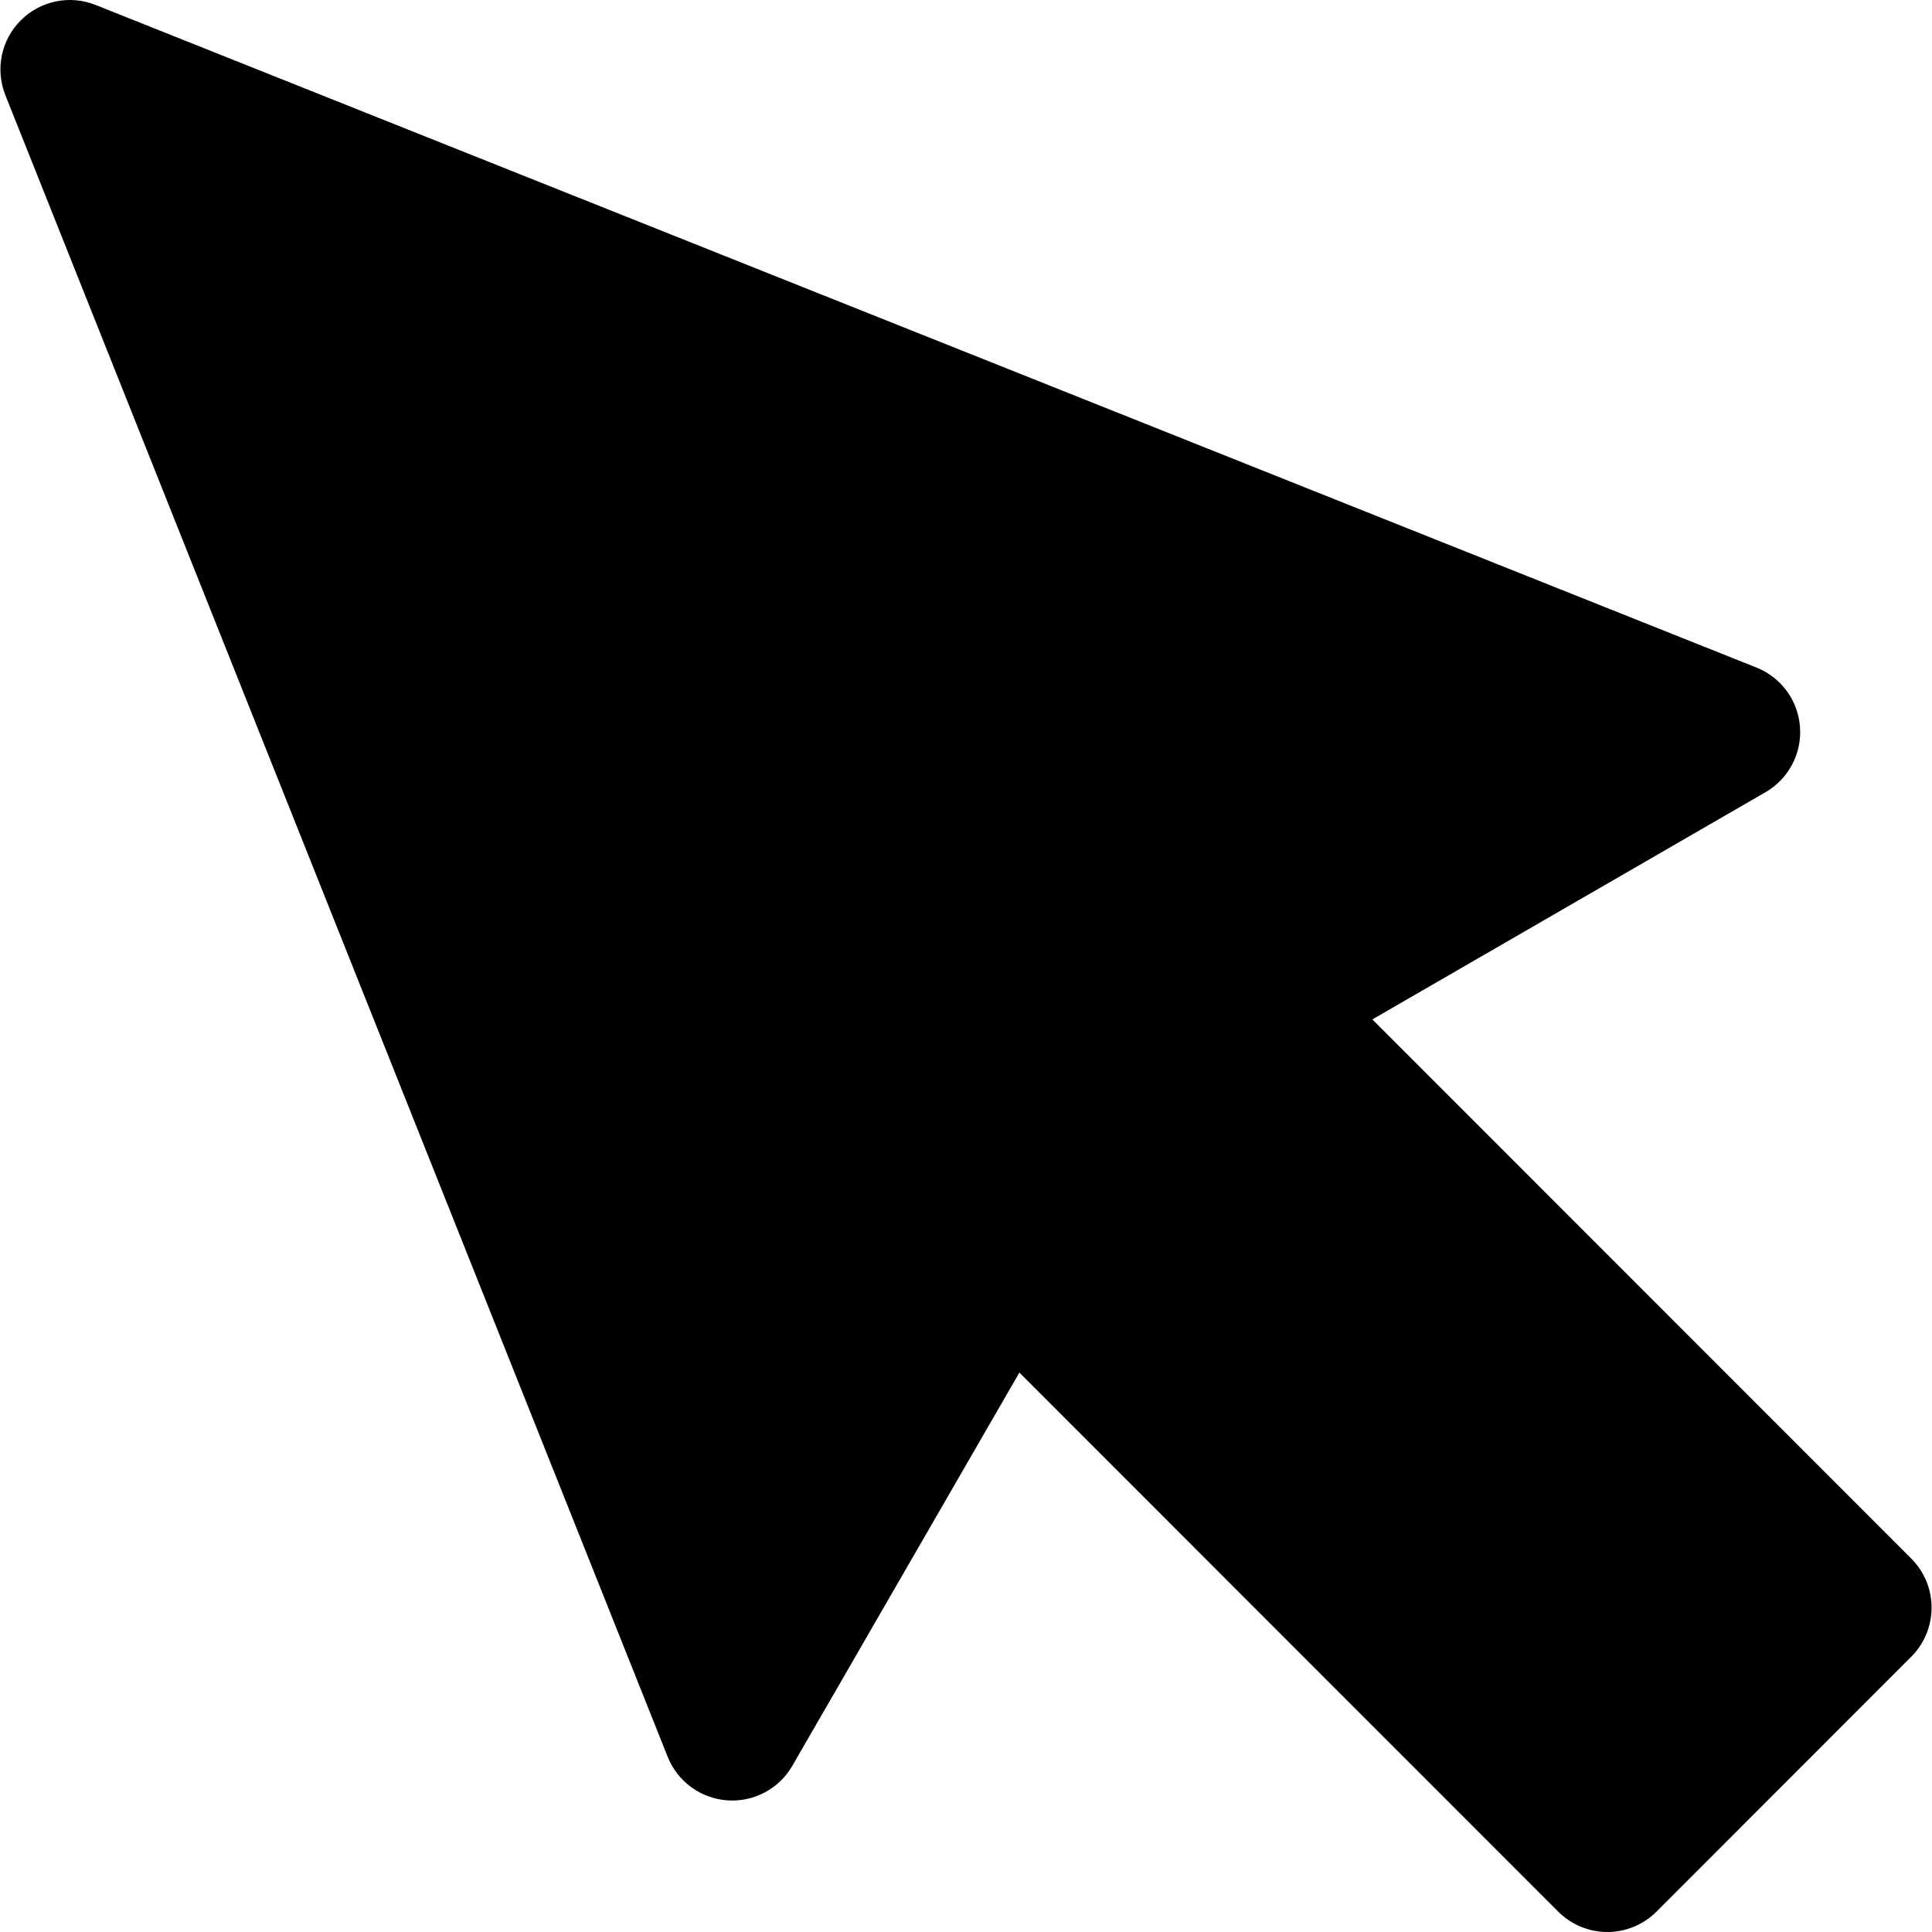
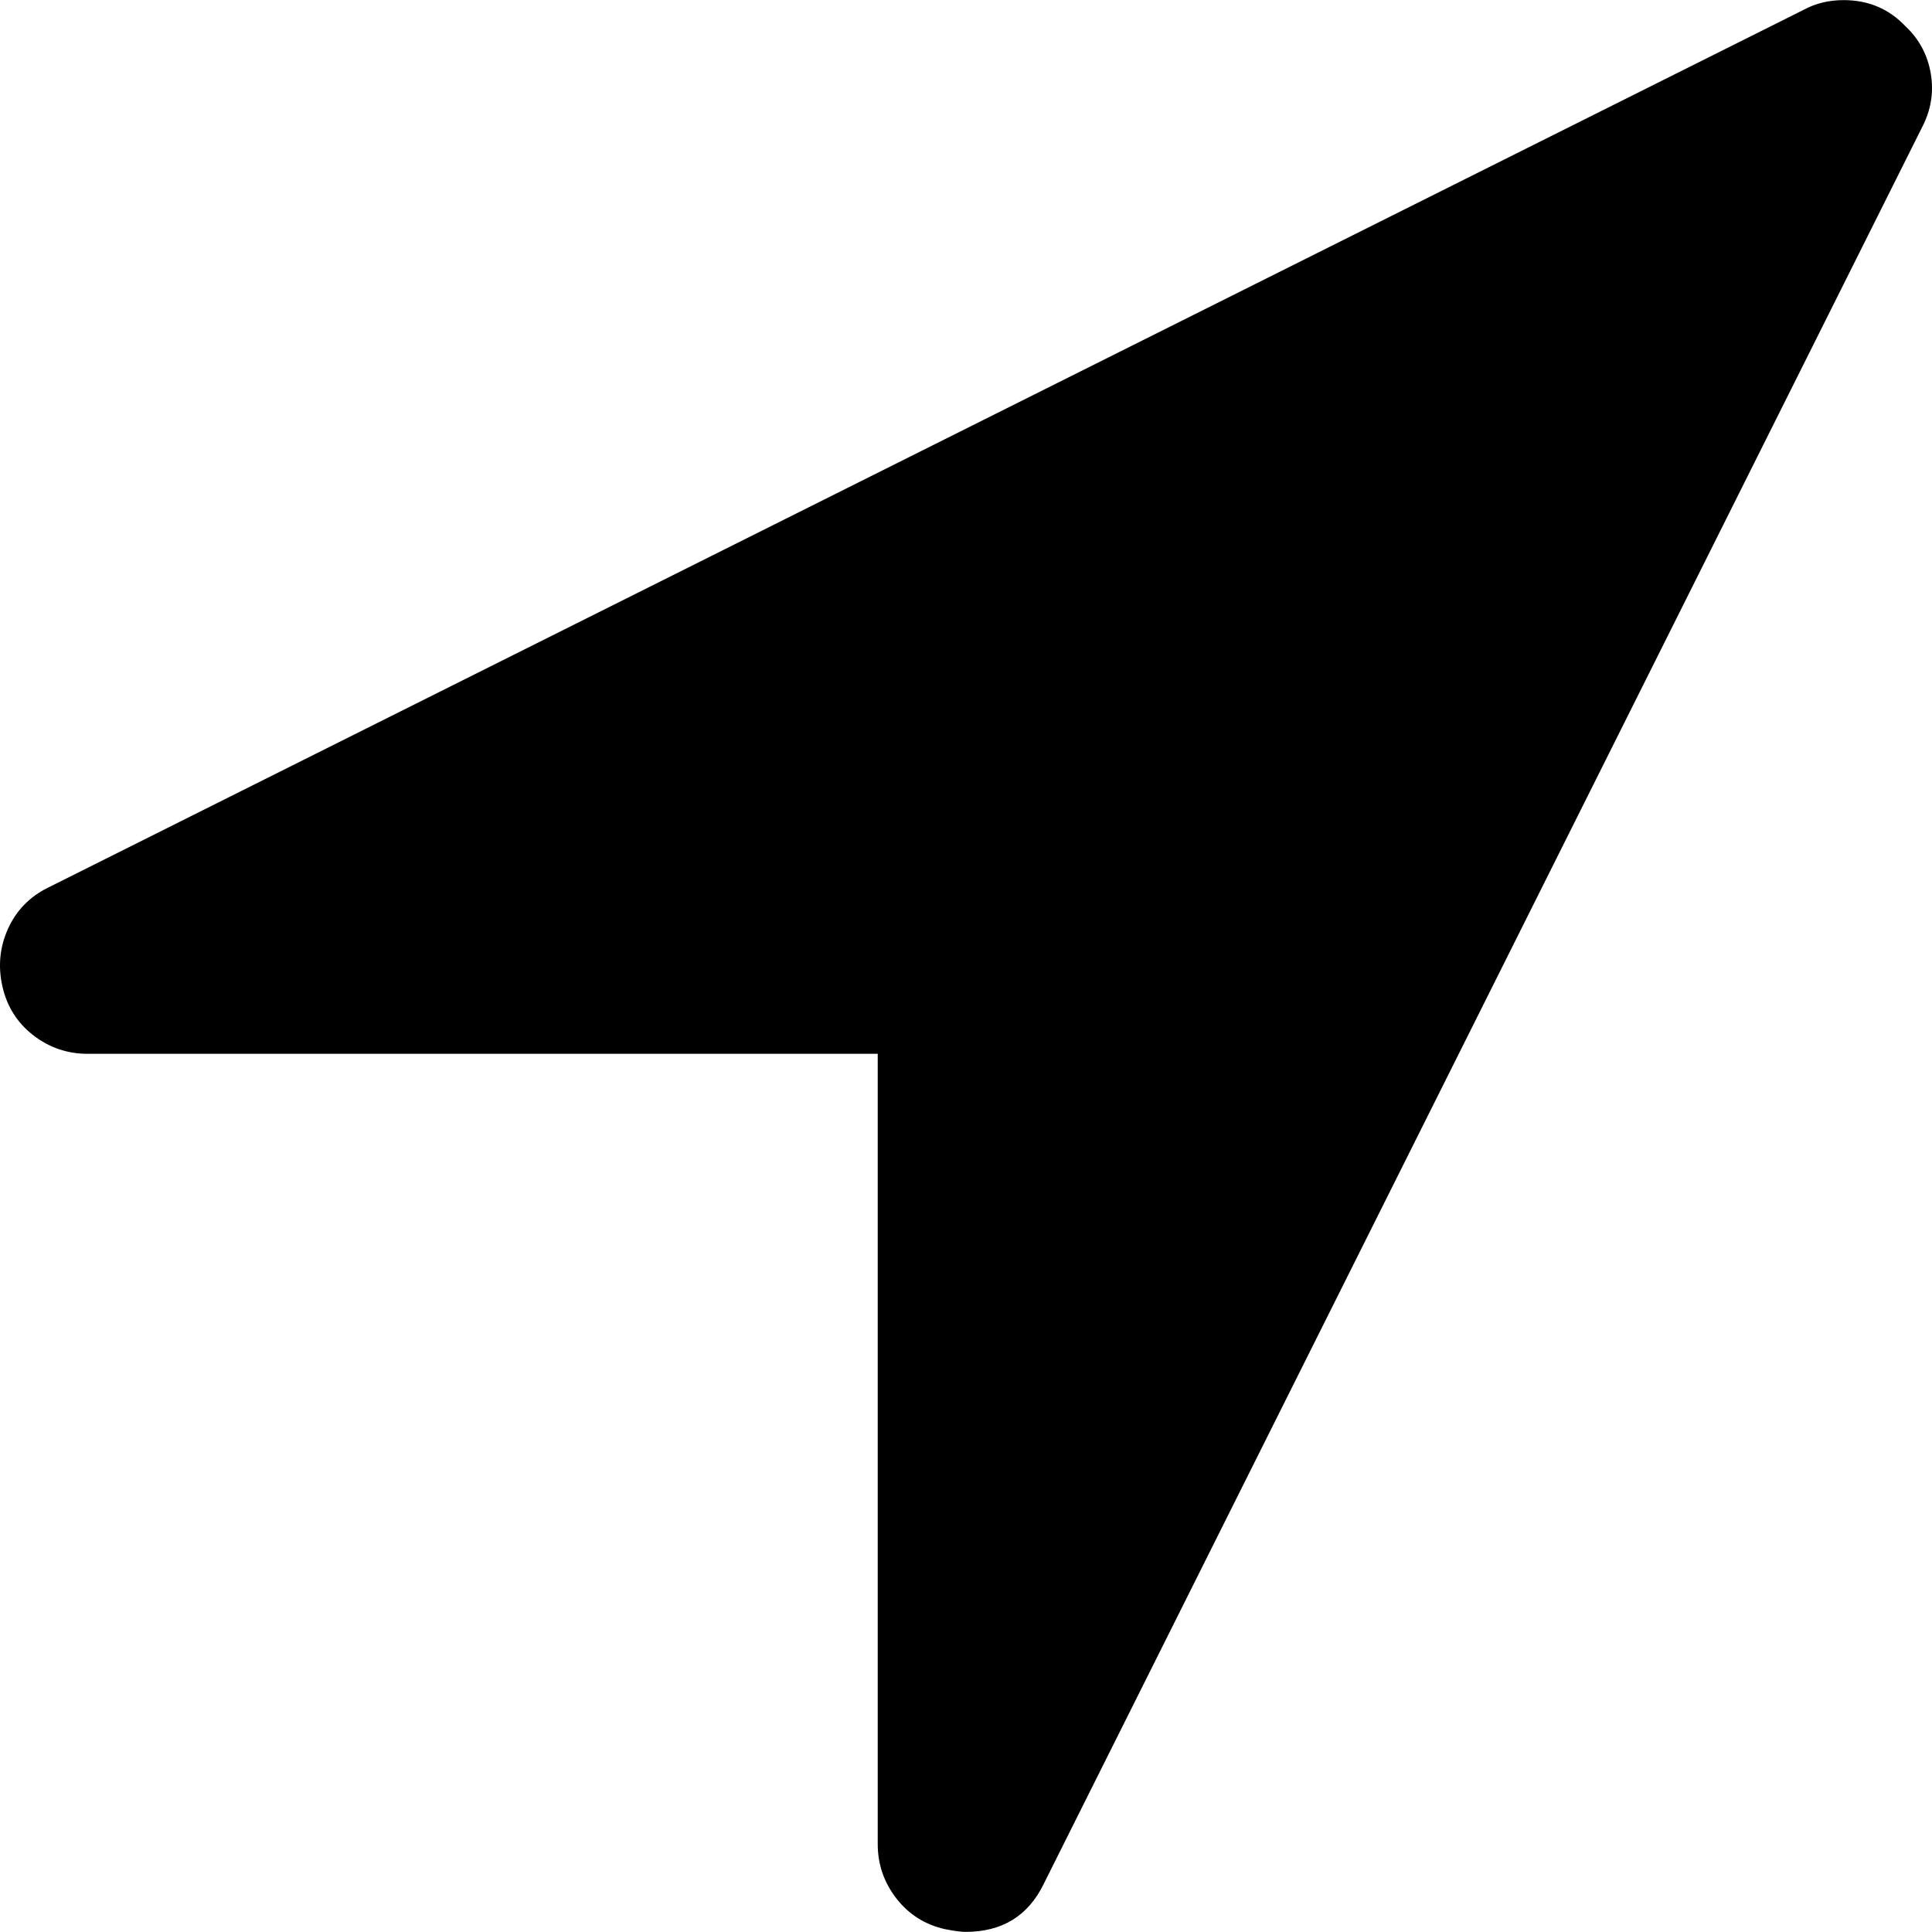
- <svg xmlns="http://www.w3.org/2000/svg" version="1.1" id="Capa_1" x="0px" y="0px" viewBox="0 0 297 297" style="enable-background:new 0 0 297 297;" xml:space="preserve">
-   <path d="M293.808,239.59l-82.841-82.878l60.437-34.929c3.54-2.047,5.601-5.936,5.306-10.015c-0.295-4.08-2.894-7.632-6.692-9.146  L14.699,0.762C10.734-0.821,6.212,0.109,3.193,3.127c-3.018,3.017-3.948,7.541-2.368,11.504l101.813,255.434  c1.515,3.801,5.066,6.401,9.147,6.696c4.081,0.301,7.972-1.766,10.017-5.309l34.904-60.449l82.835,82.868  c2.002,2.004,4.719,3.129,7.551,3.129c2.833,0,5.55-1.126,7.553-3.129l39.162-39.186  C297.976,250.516,297.976,243.758,293.808,239.59z" />
+ <svg xmlns="http://www.w3.org/2000/svg" version="1.1" id="Capa_1" x="0px" y="0px" width="402.046px" height="402.045px" viewBox="0 0 402.046 402.045" style="enable-background:new 0 0 402.046 402.045;" xml:space="preserve">
+   <g>
+     <path d="M401.789,15.302c-0.664-3.906-2.43-7.187-5.283-9.854c-3.426-3.612-7.707-5.424-12.848-5.424   c-3.045,0-5.804,0.662-8.281,1.997L9.933,184.746c-3.811,1.906-6.567,4.755-8.282,8.563c-1.713,3.809-2.092,7.808-1.143,11.99   c0.951,4.188,3.095,7.562,6.423,10.143c3.33,2.566,7.09,3.854,11.277,3.854h164.445v164.452c0,4.192,1.287,7.949,3.855,11.282   c2.572,3.33,5.951,5.476,10.138,6.424c1.903,0.373,3.333,0.568,4.283,0.568c7.612,0,13.04-3.33,16.274-9.996L399.935,26.578   C401.837,22.963,402.45,19.204,401.789,15.302z" />
+   </g>
  <g>
</g>
  <g>
</g>
  <g>
</g>
  <g>
</g>
  <g>
</g>
  <g>
</g>
  <g>
</g>
  <g>
</g>
  <g>
</g>
  <g>
</g>
  <g>
</g>
  <g>
</g>
  <g>
</g>
  <g>
</g>
  <g>
</g>
</svg>
